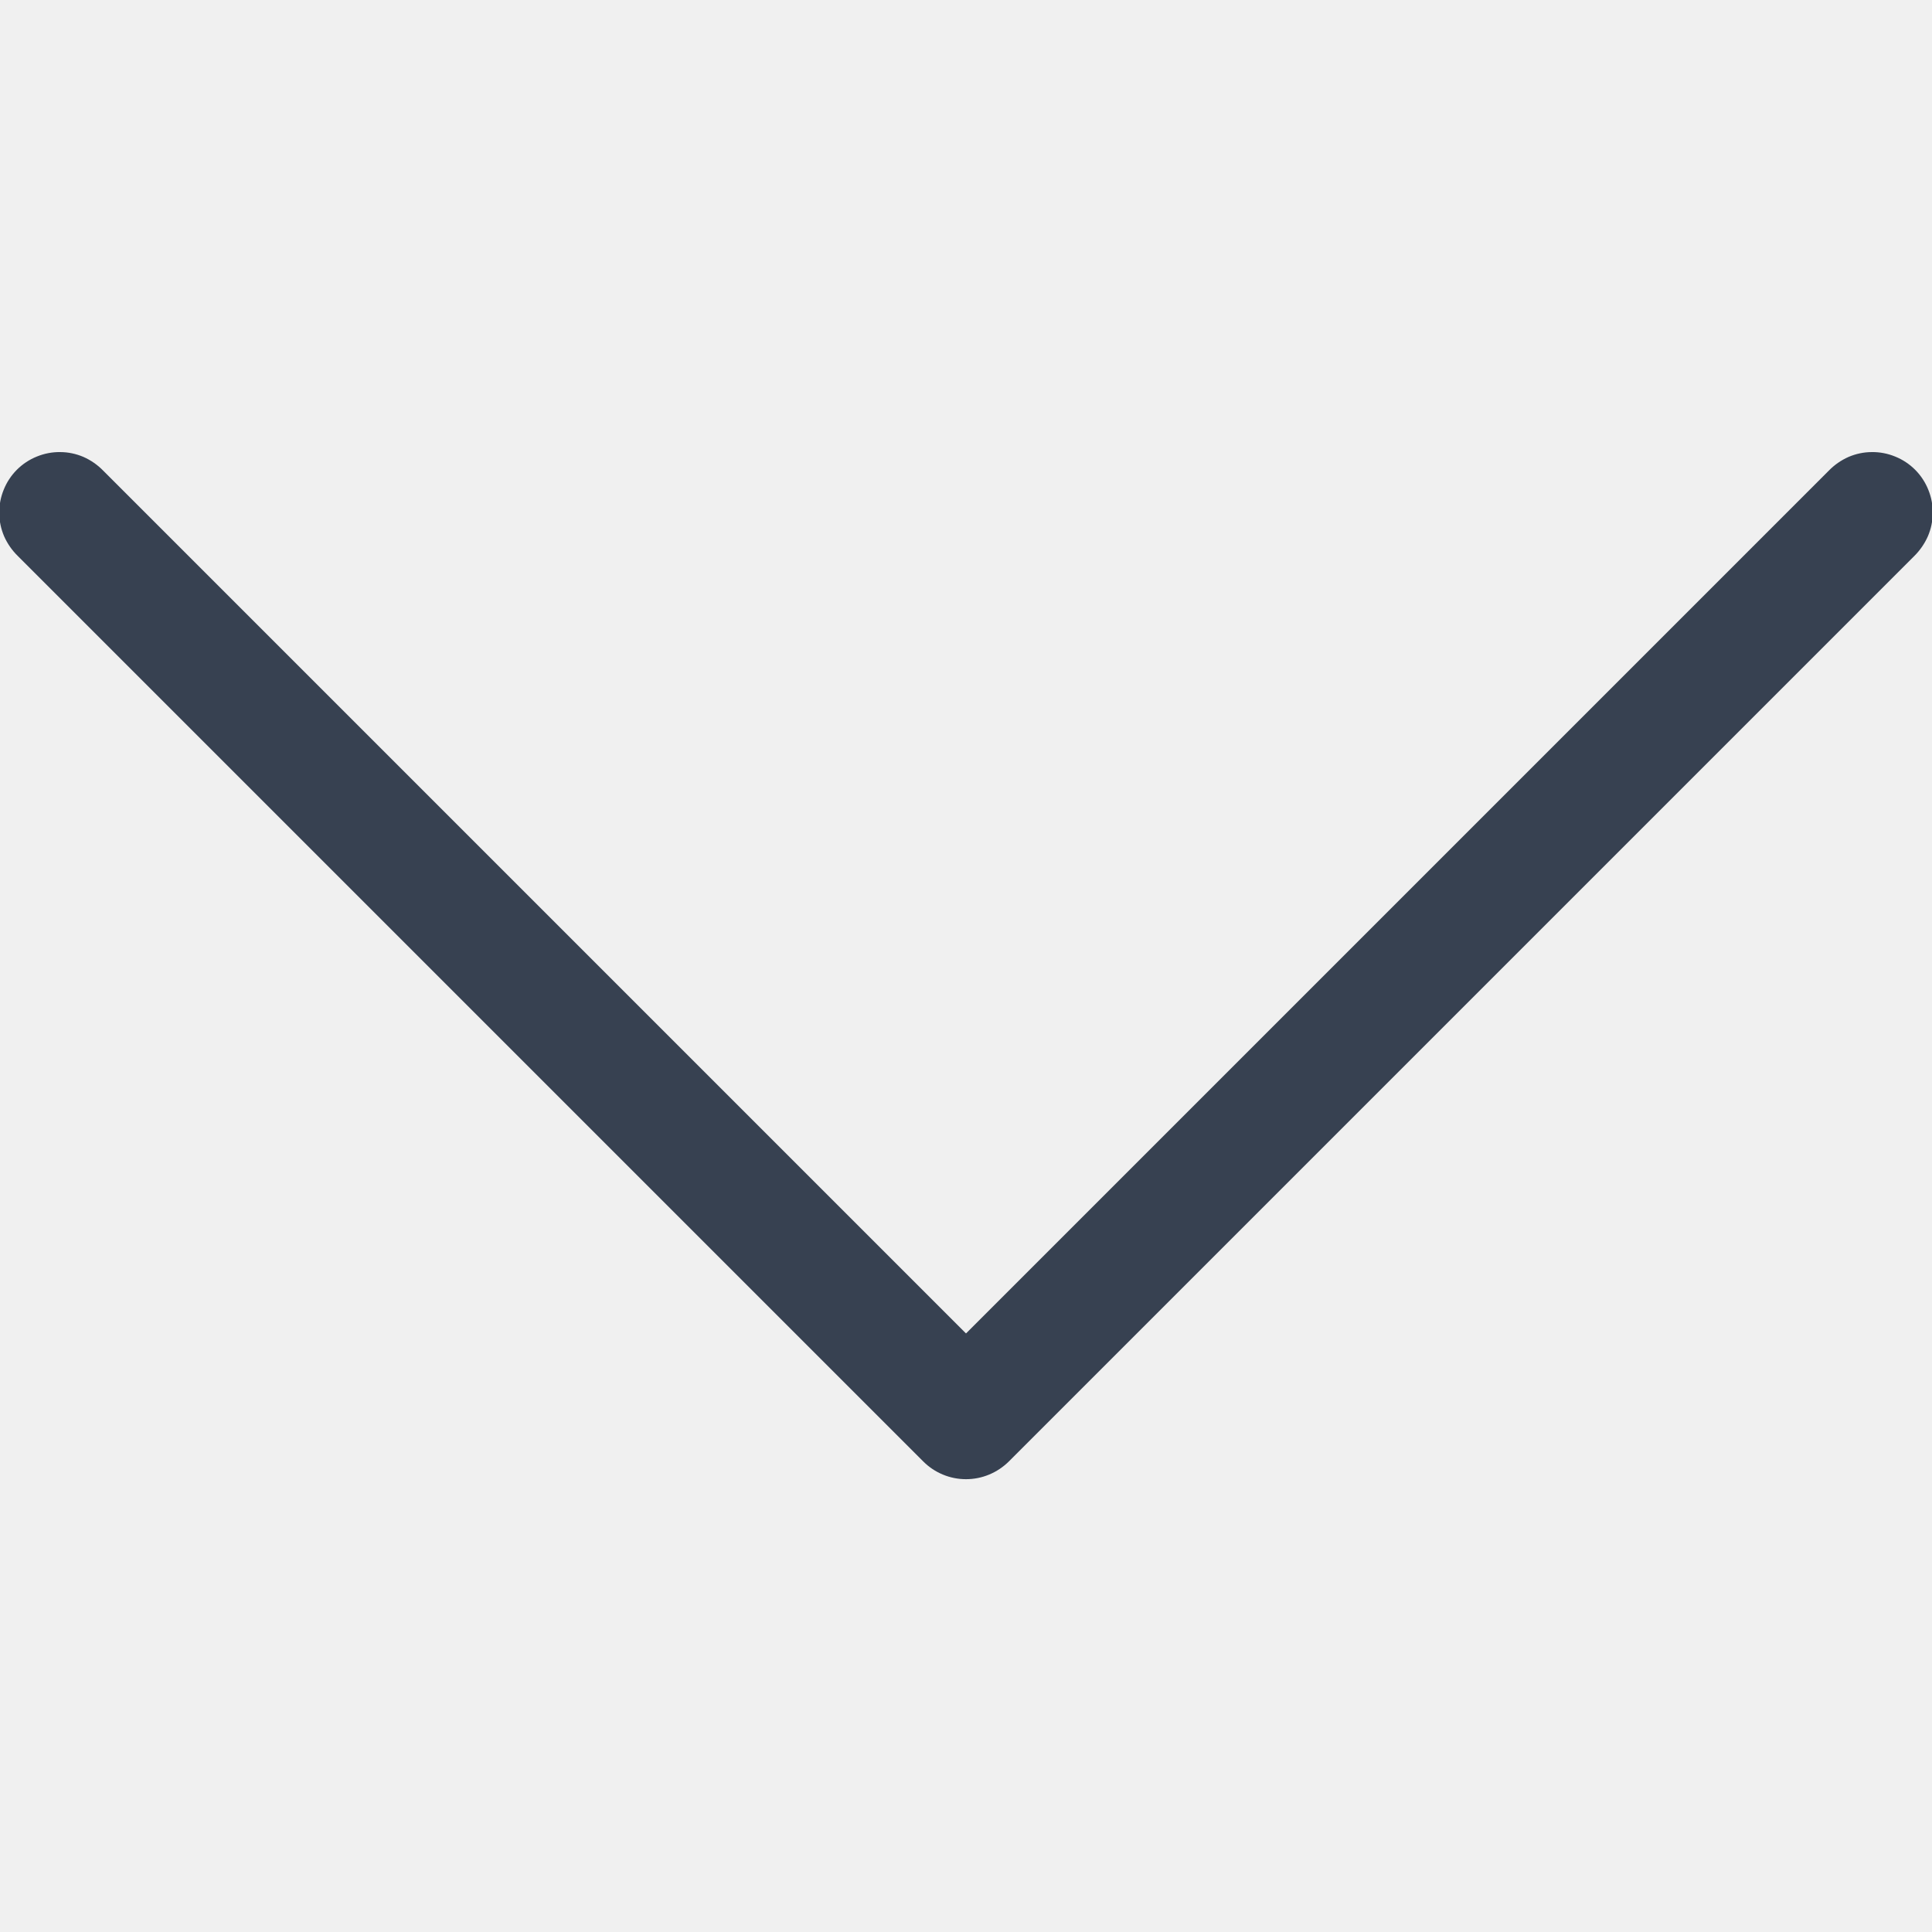
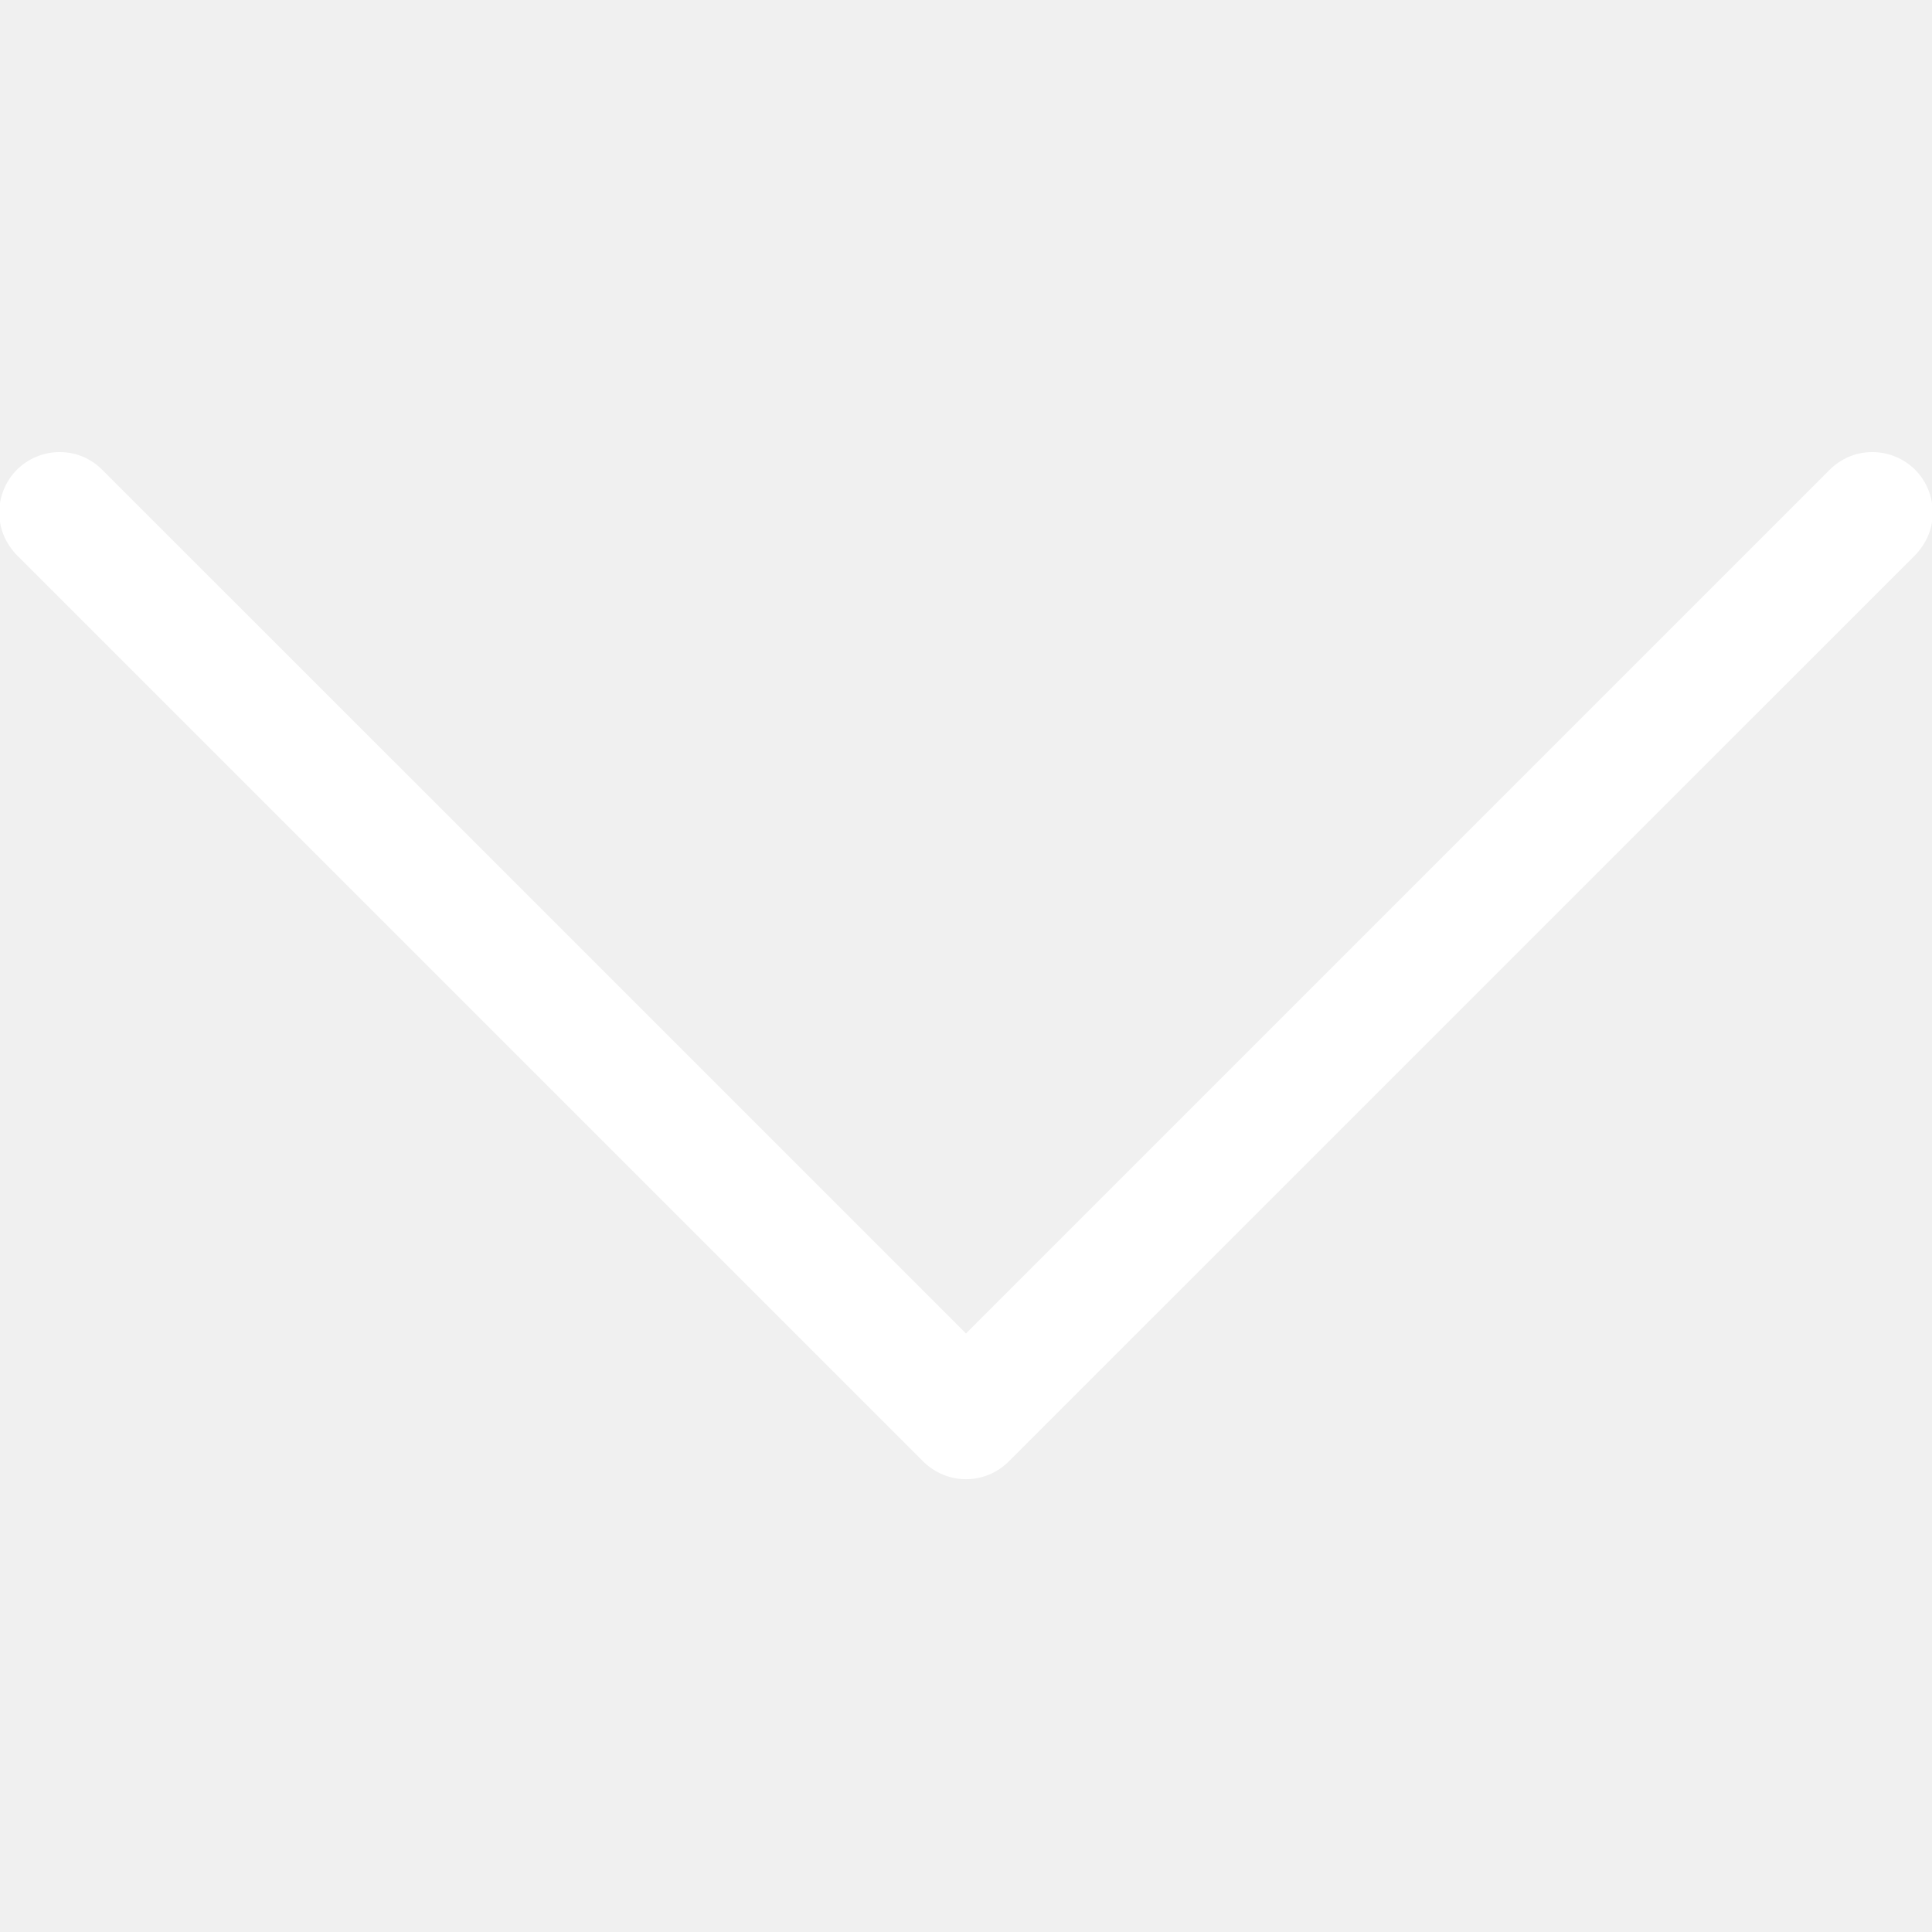
<svg xmlns="http://www.w3.org/2000/svg" width="16" height="16" viewBox="0 0 16 16" fill="none">
-   <g clip-path="url(#clip0_5676_182)">
-     <path d="M8 12.25C7.934 12.25 7.869 12.237 7.809 12.212C7.748 12.187 7.693 12.15 7.647 12.104L0.147 4.604C0.099 4.557 0.061 4.502 0.034 4.441C0.008 4.38 -0.006 4.315 -0.006 4.248C-0.007 4.182 0.006 4.116 0.031 4.055C0.056 3.993 0.093 3.937 0.14 3.89C0.187 3.843 0.243 3.806 0.305 3.781C0.366 3.756 0.432 3.743 0.498 3.744C0.565 3.744 0.63 3.758 0.691 3.784C0.752 3.811 0.807 3.849 0.854 3.897L8 11.043L15.146 3.897C15.193 3.849 15.248 3.811 15.309 3.784C15.37 3.758 15.435 3.744 15.502 3.744C15.568 3.743 15.634 3.756 15.695 3.781C15.757 3.806 15.813 3.843 15.86 3.89C15.907 3.937 15.944 3.993 15.969 4.055C15.994 4.116 16.007 4.182 16.006 4.248C16.006 4.315 15.992 4.38 15.966 4.441C15.939 4.502 15.901 4.557 15.854 4.604L8.354 12.104C8.307 12.15 8.252 12.187 8.191 12.212C8.131 12.237 8.066 12.25 8 12.25Z" fill="#374151" />
+   <g id="inno_accordion-down-light" clip-path="url(#clip0_5676_424)">
+     <path id="Vector" d="M8 12.25C7.934 12.25 7.869 12.237 7.809 12.212C7.748 12.187 7.693 12.15 7.646 12.104L0.146 4.604C0.099 4.557 0.061 4.502 0.034 4.441C0.008 4.38 -0.006 4.315 -0.006 4.248C-0.007 4.182 0.006 4.116 0.031 4.055C0.056 3.993 0.093 3.937 0.14 3.89C0.187 3.843 0.243 3.806 0.305 3.781C0.366 3.756 0.432 3.743 0.498 3.744C0.565 3.744 0.63 3.758 0.691 3.784C0.752 3.811 0.807 3.849 0.853 3.897L8 11.043L15.146 3.897C15.193 3.849 15.248 3.811 15.309 3.784C15.37 3.758 15.435 3.744 15.502 3.744C15.568 3.743 15.634 3.756 15.695 3.781C15.757 3.806 15.813 3.843 15.86 3.89C15.907 3.937 15.944 3.993 15.969 4.055C15.994 4.116 16.007 4.182 16.006 4.248C16.006 4.315 15.992 4.38 15.966 4.441C15.939 4.502 15.901 4.557 15.854 4.604L8.353 12.104C8.307 12.15 8.252 12.187 8.191 12.212C8.131 12.237 8.066 12.25 8 12.25Z" fill="white" />
  </g>
  <defs>
-     <clipPath id="clip0_5676_182">
+     <clipPath id="clip0_5676_424">
      <rect width="16" height="16" fill="white" />
    </clipPath>
  </defs>
</svg>
